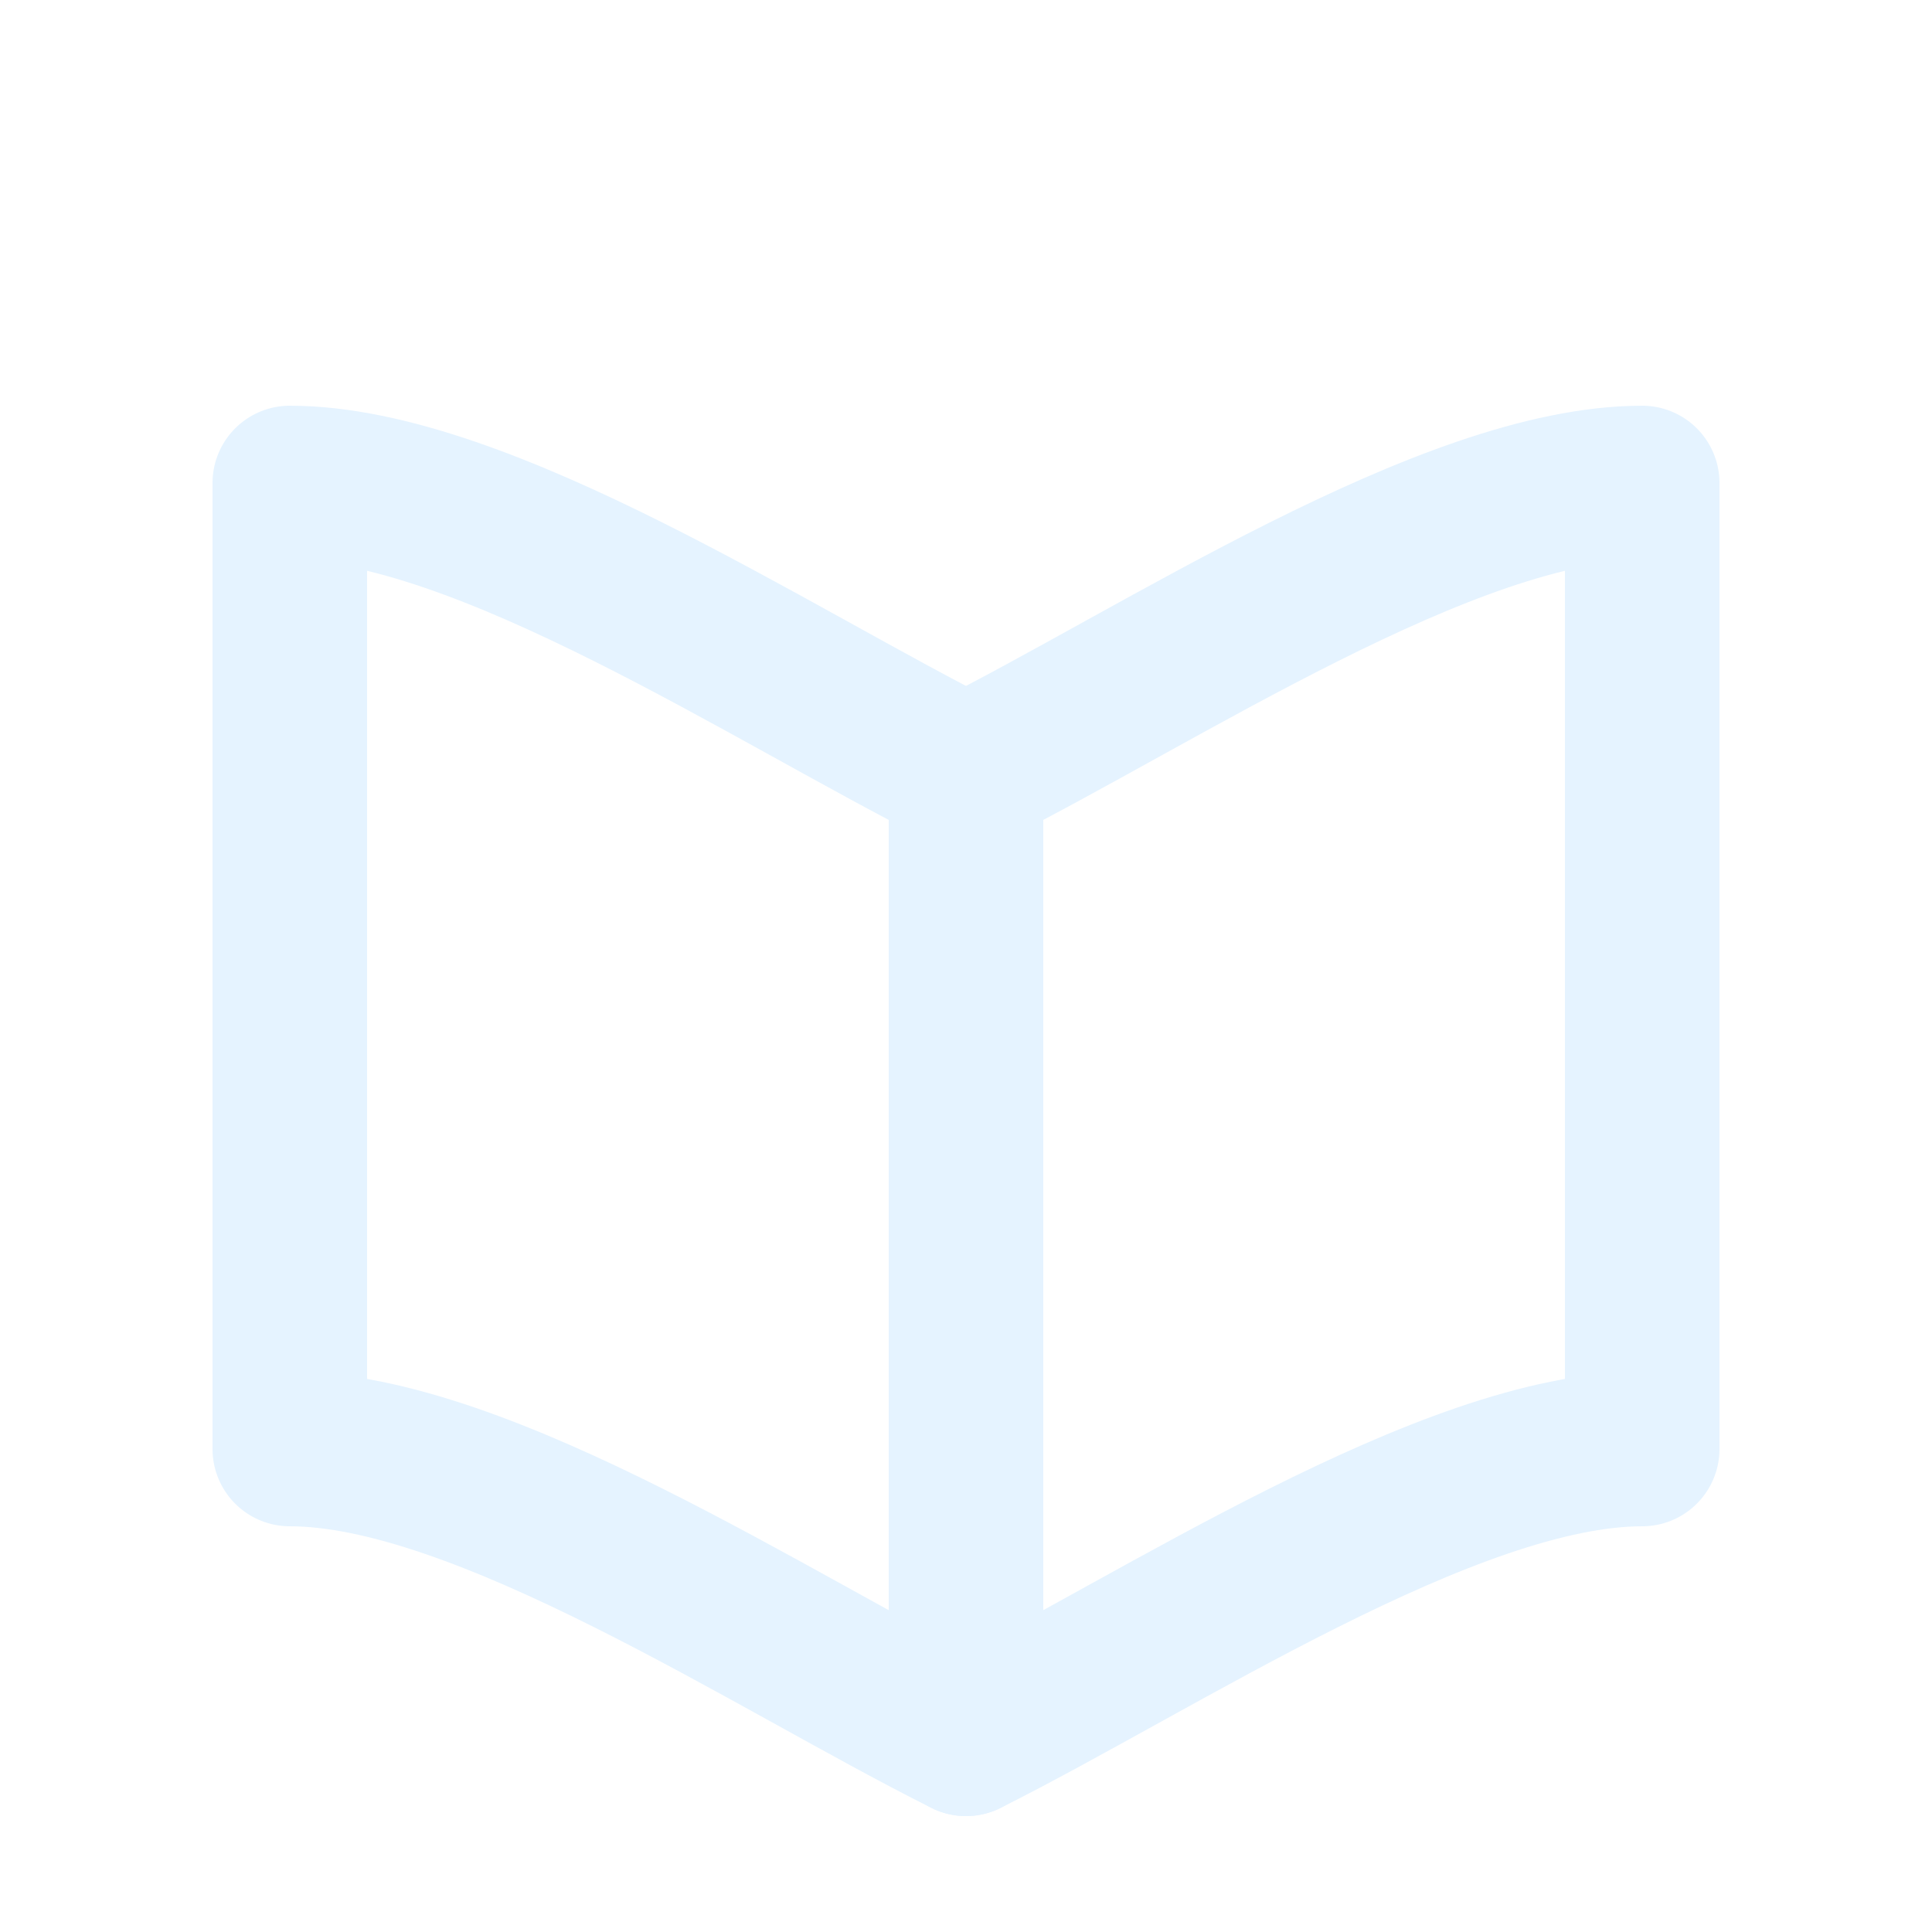
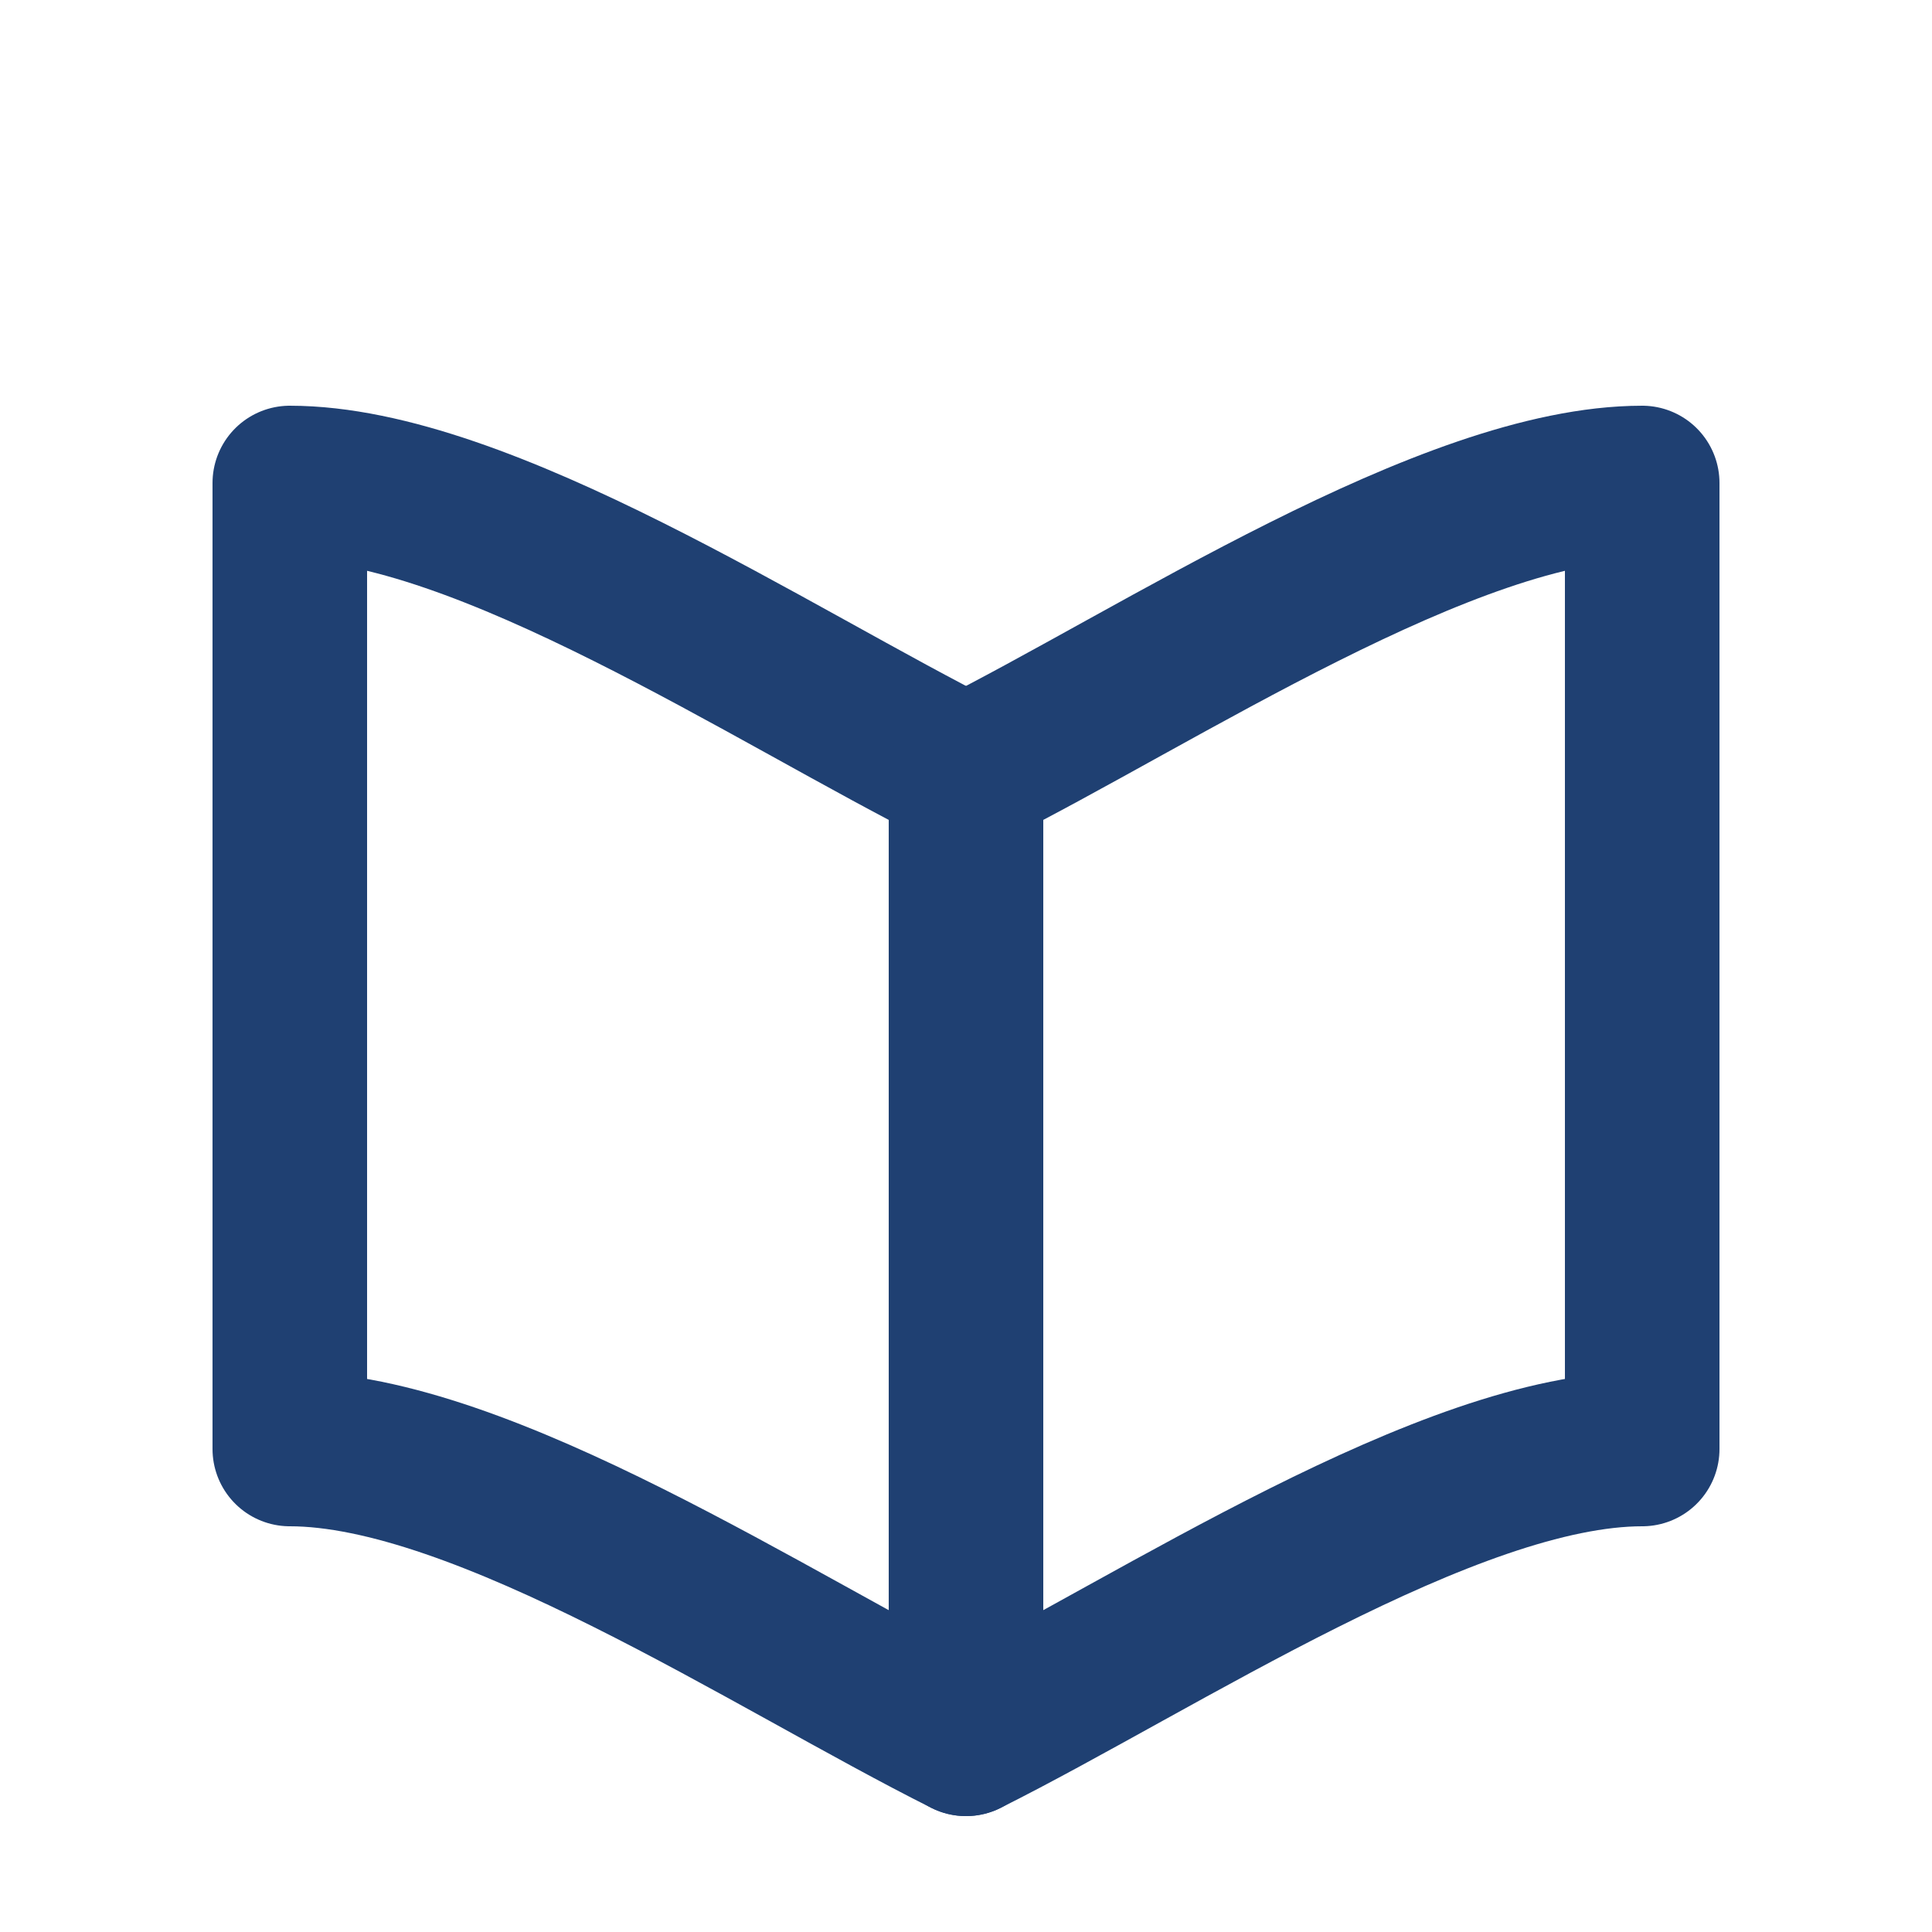
<svg xmlns="http://www.w3.org/2000/svg" viewBox="0 0 100 100">
-   <g fill="none" stroke="#e5f3ff" stroke-width="8" stroke-linecap="round" stroke-linejoin="round">
+   <g fill="none" stroke="#1f4072" stroke-width="8" stroke-linecap="round" stroke-linejoin="round">
    <path d="M 15 25 C 25 25 40 35 50 40 L 50 90 C 40 85 25 75 15 75 Z" />
    <path d="M 85 25 C 75 25 60 35 50 40 L 50 90 C 60 85 75 75 85 75 Z" />
  </g>
</svg>
